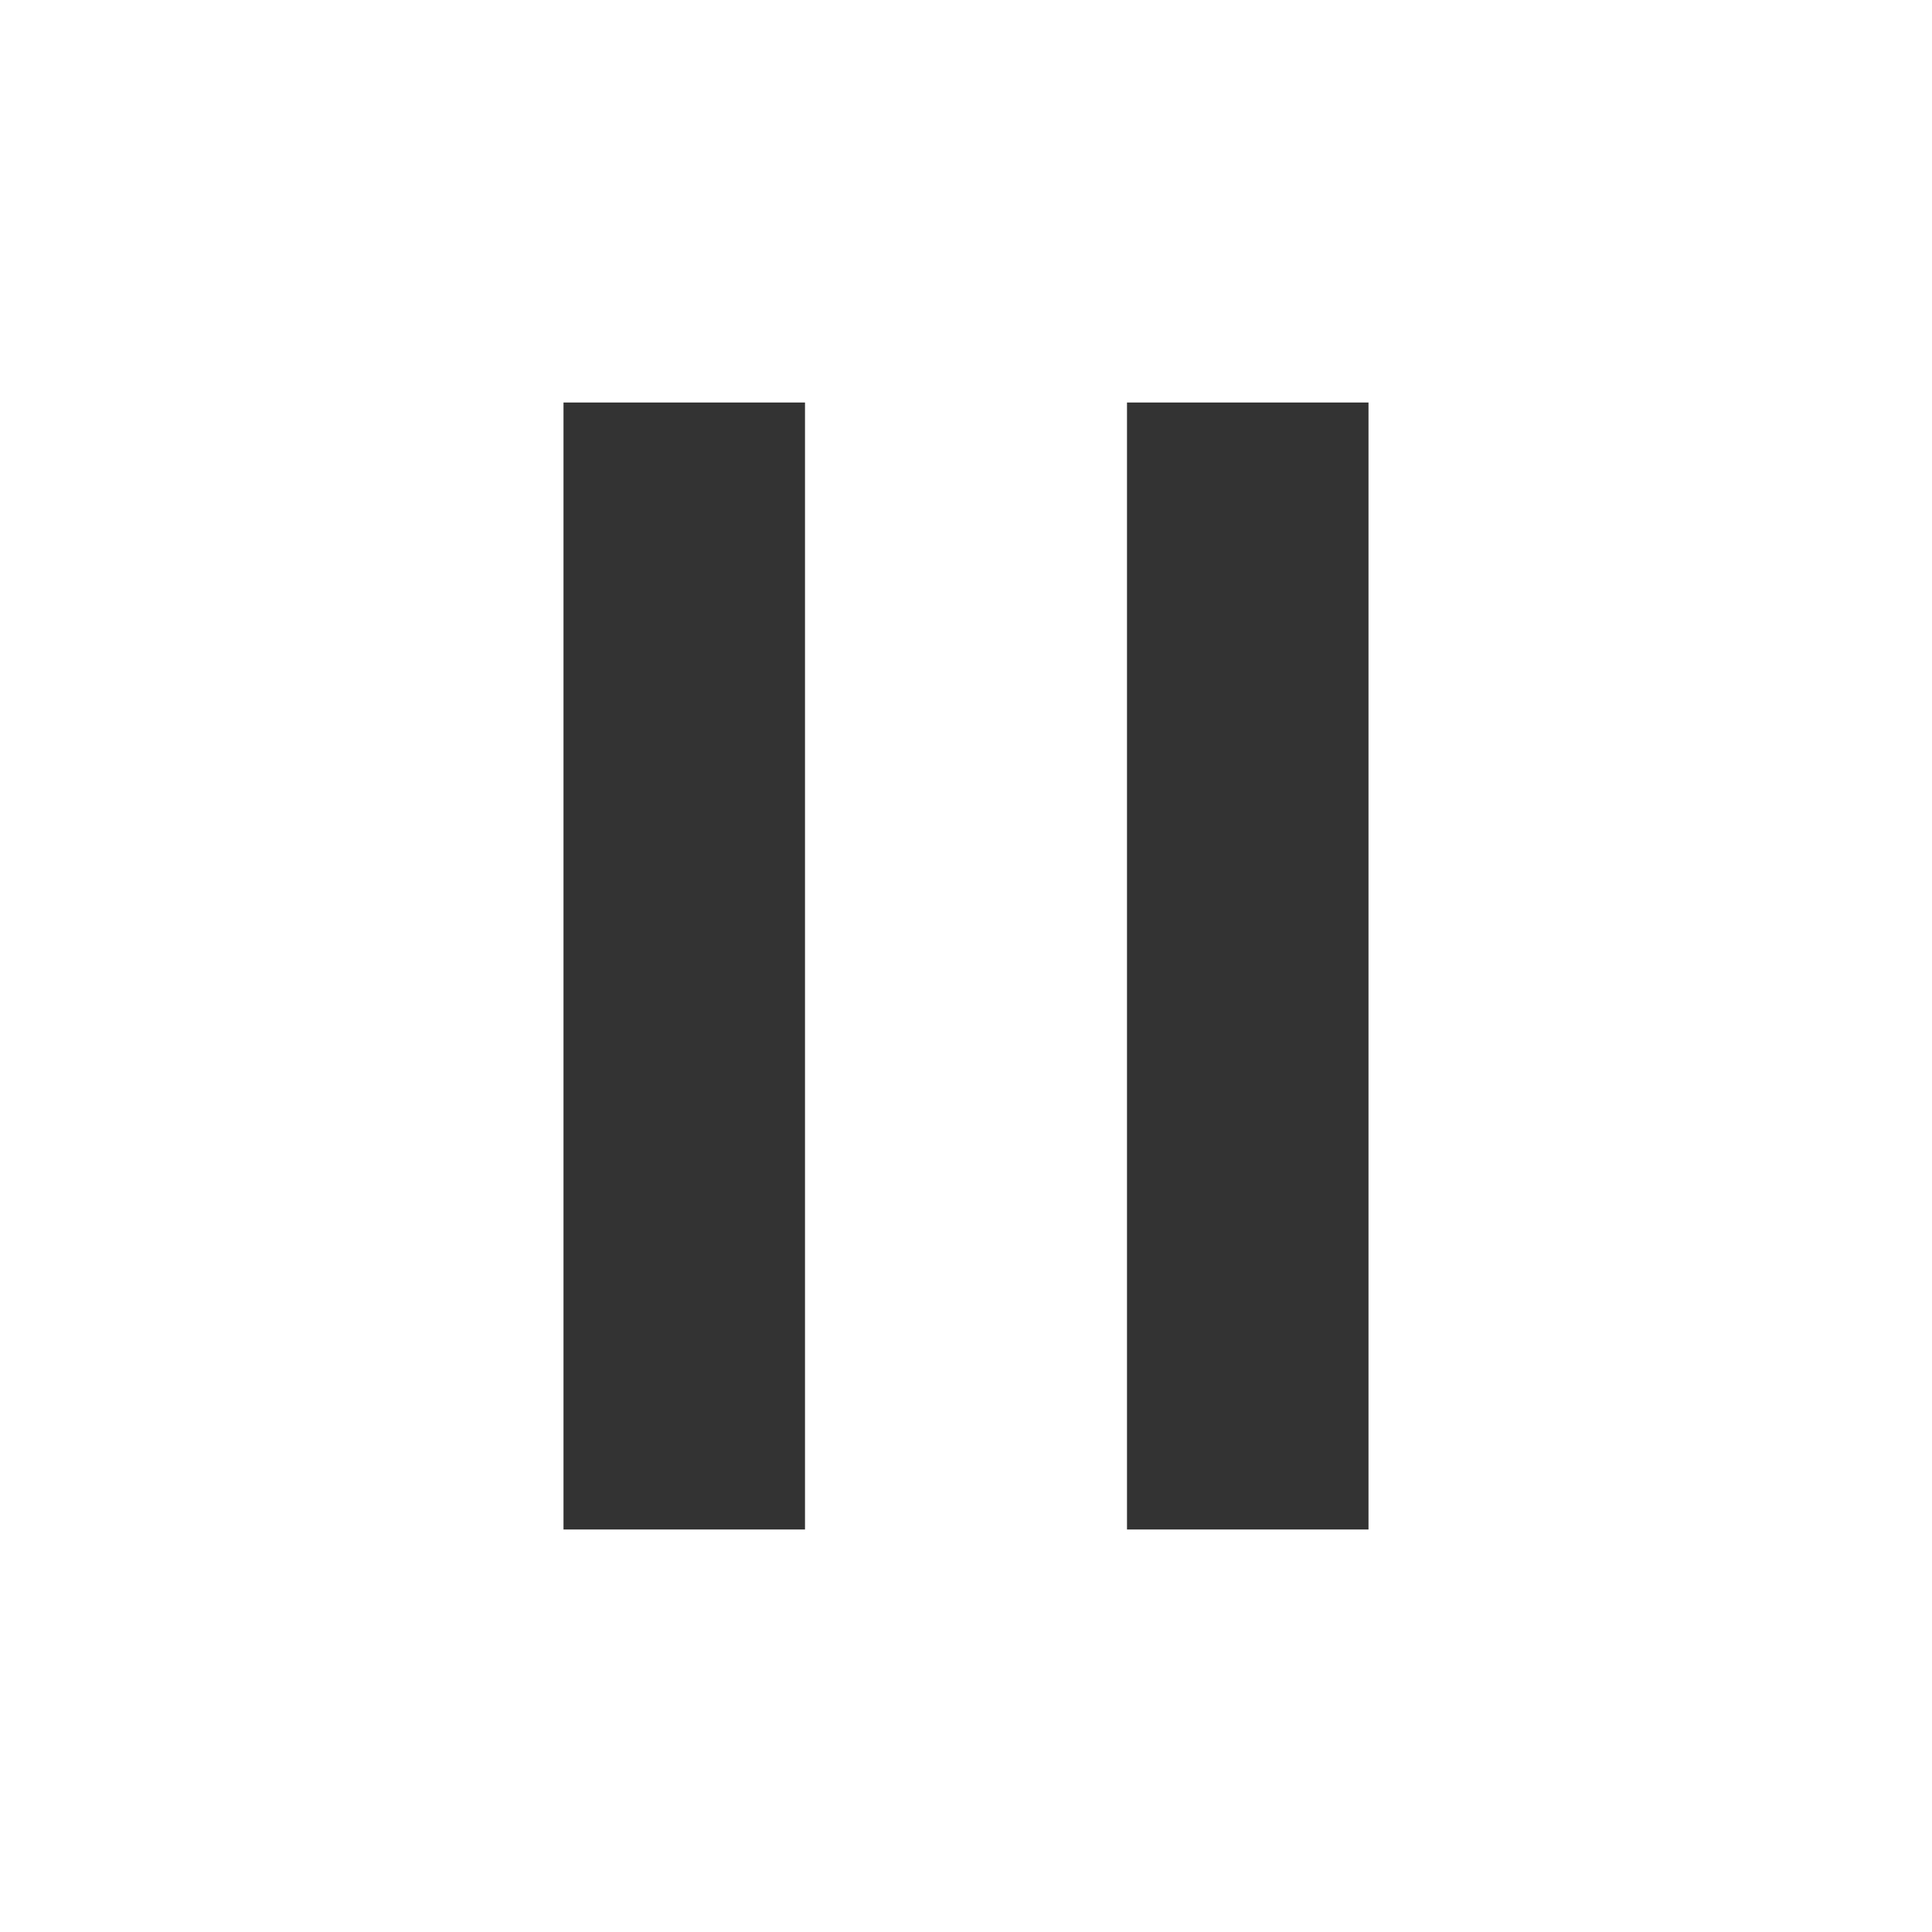
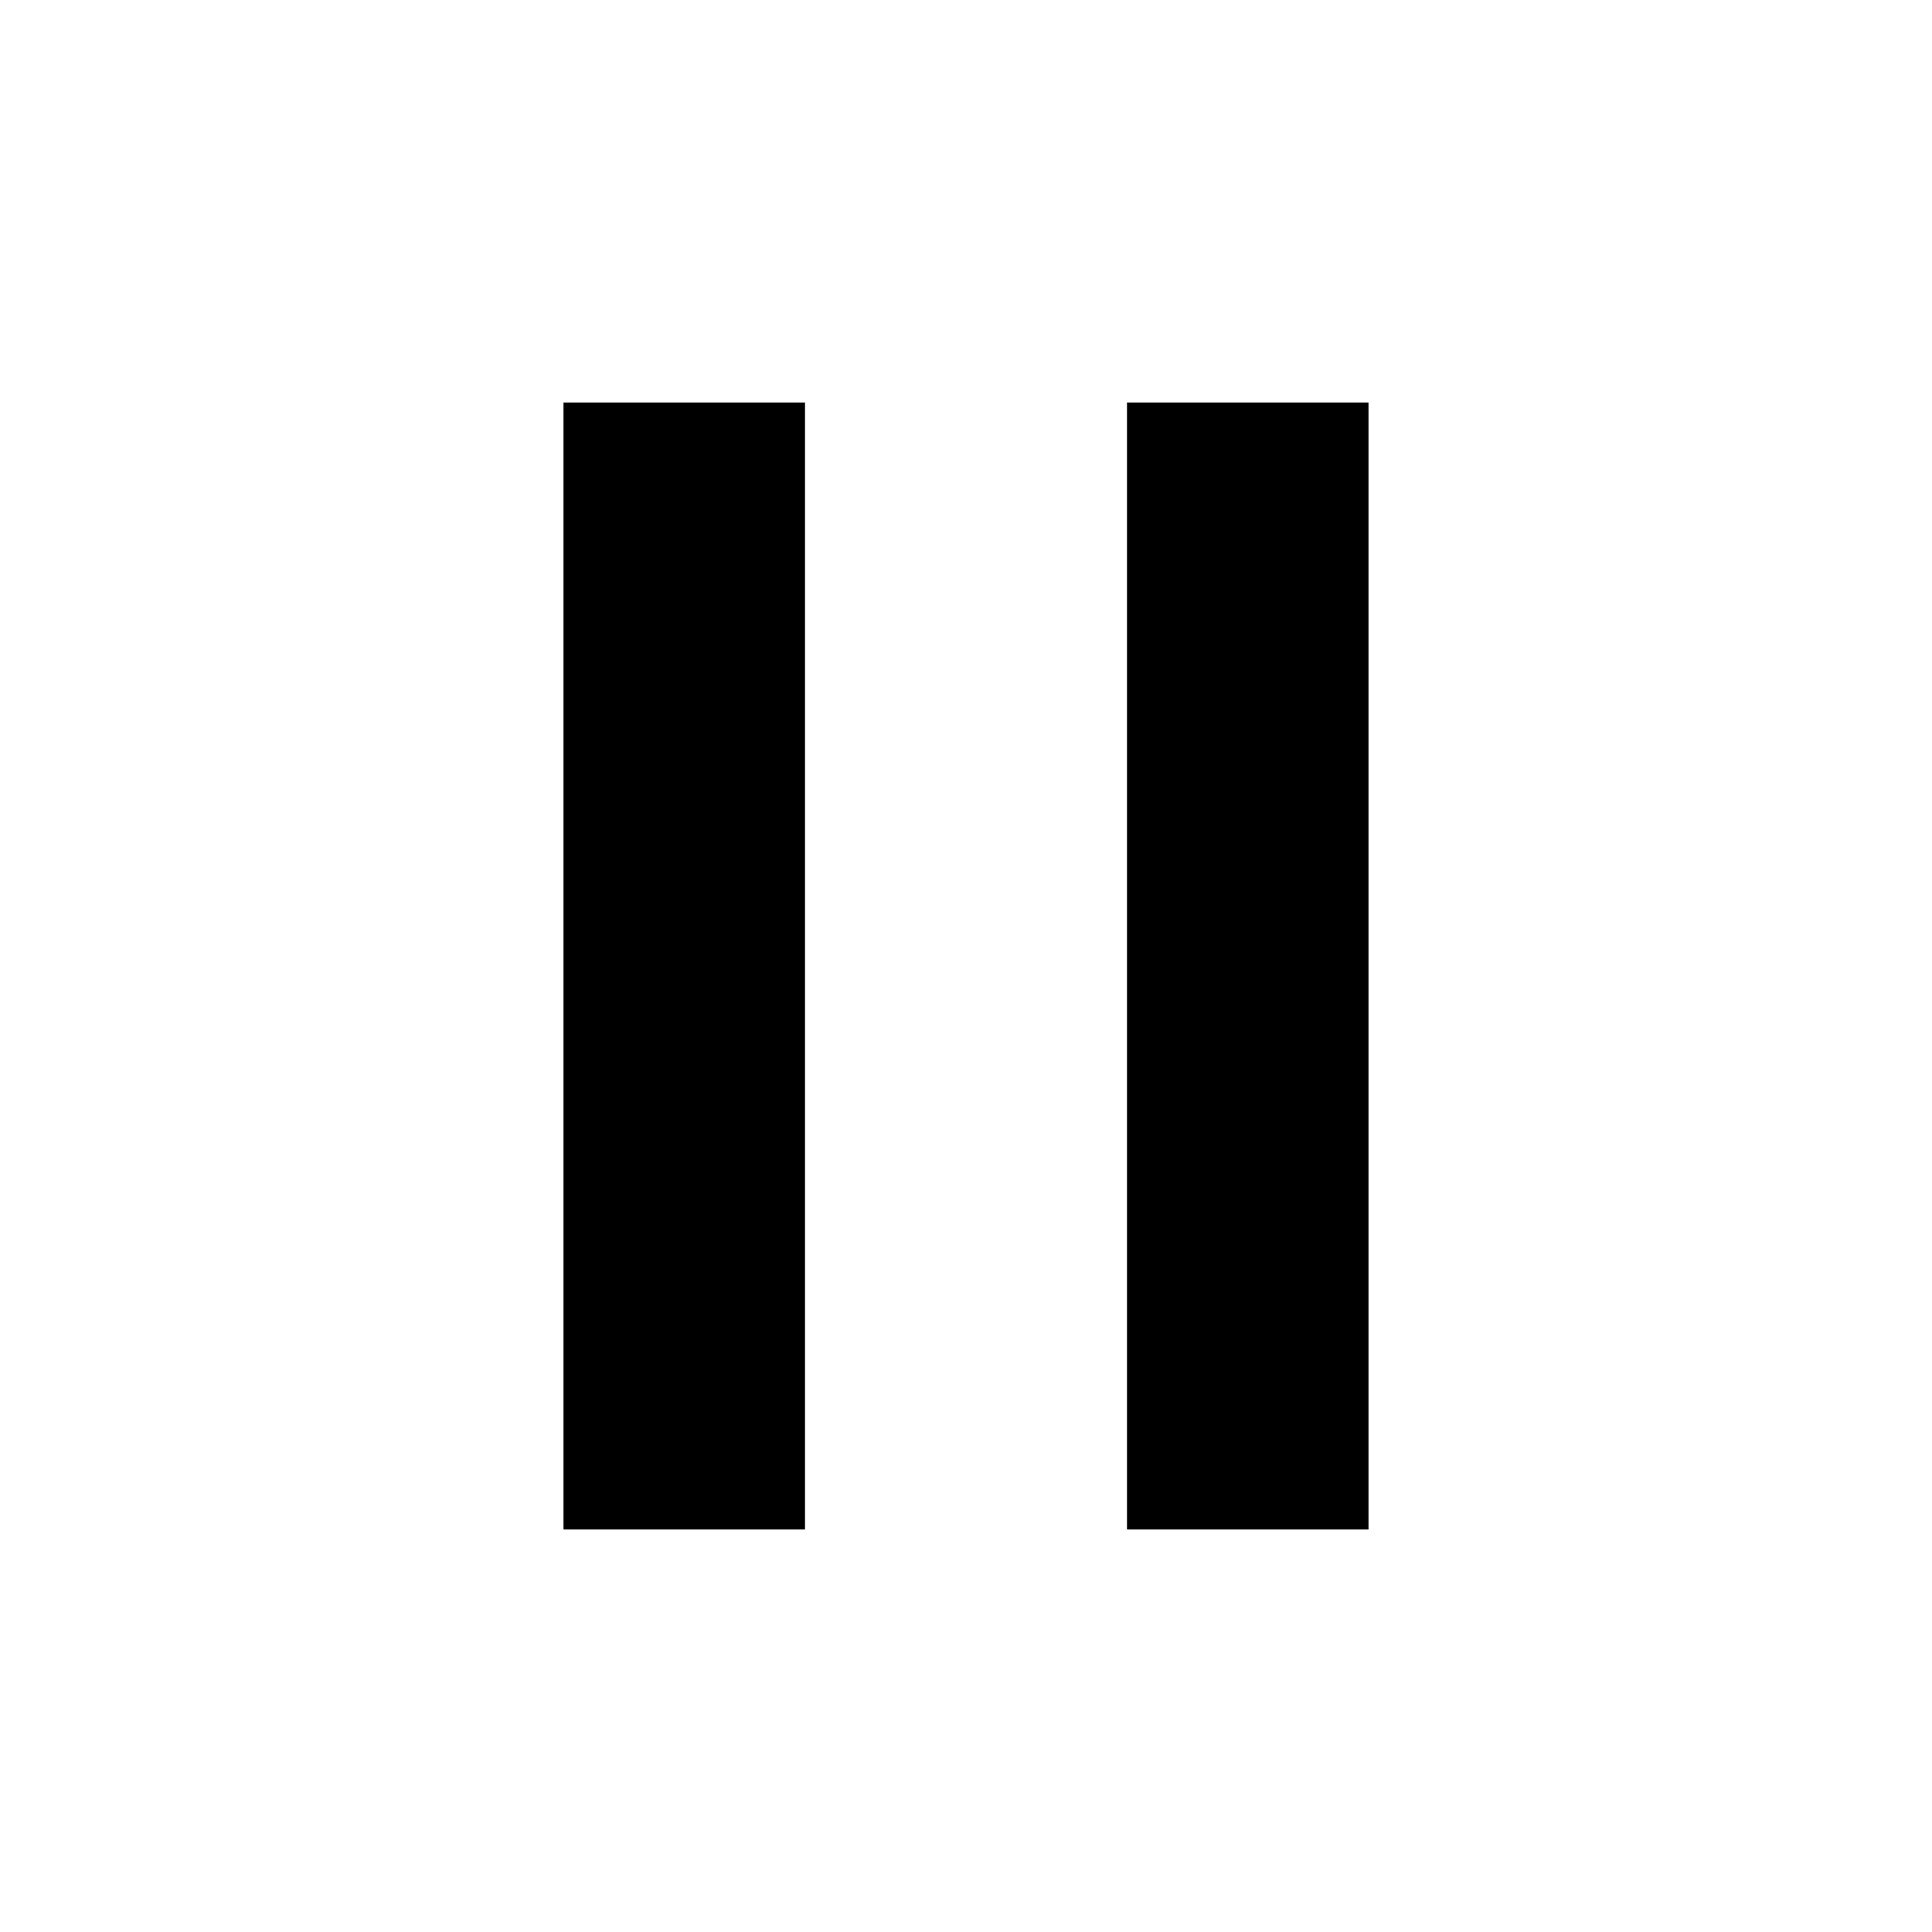
- <svg xmlns="http://www.w3.org/2000/svg" width="24" height="24" viewBox="0 0 24 24" fill="none">
-   <path fill-rule="evenodd" clip-rule="evenodd" d="M10 5H7V19H10V5ZM17 5H14V19H17V5Z" fill="#333333" />
+ <svg xmlns="http://www.w3.org/2000/svg" width="24" height="24" viewBox="0 0 24 24" fill="currentColor">
+   <path fill-rule="evenodd" clip-rule="evenodd" d="M10 5H7V19H10V5ZM17 5H14V19H17V5Z" />
</svg>
